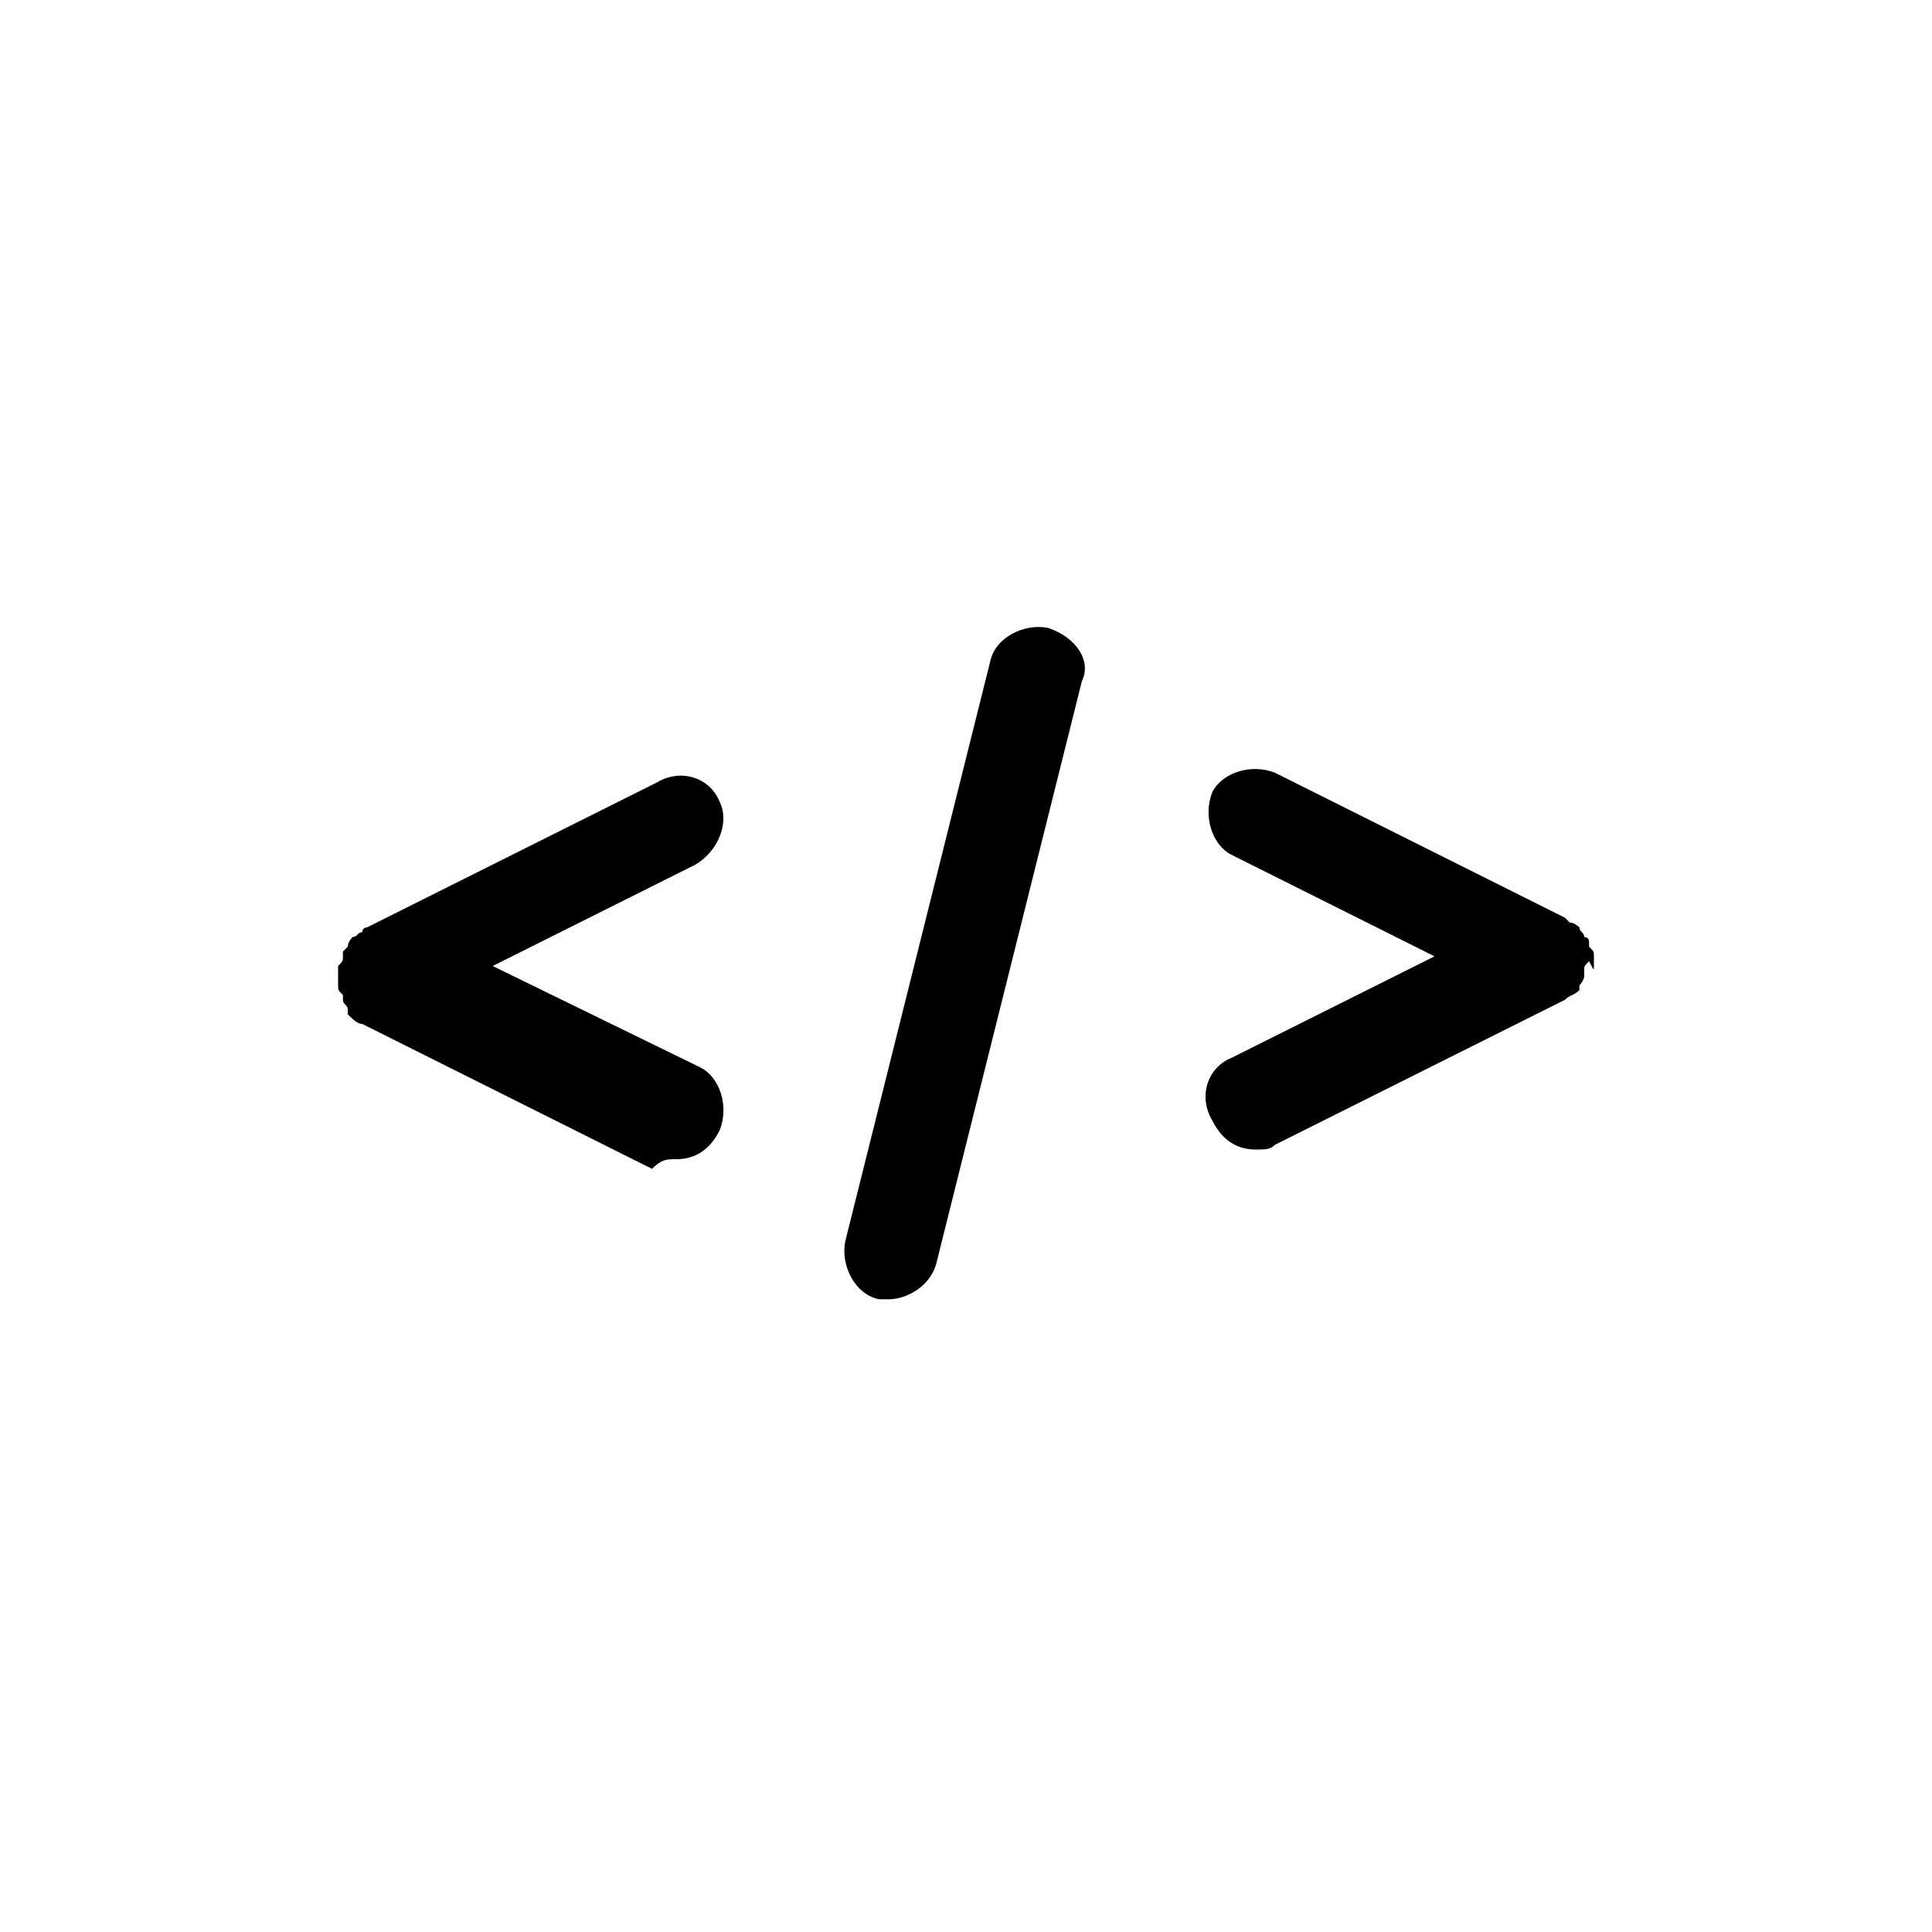
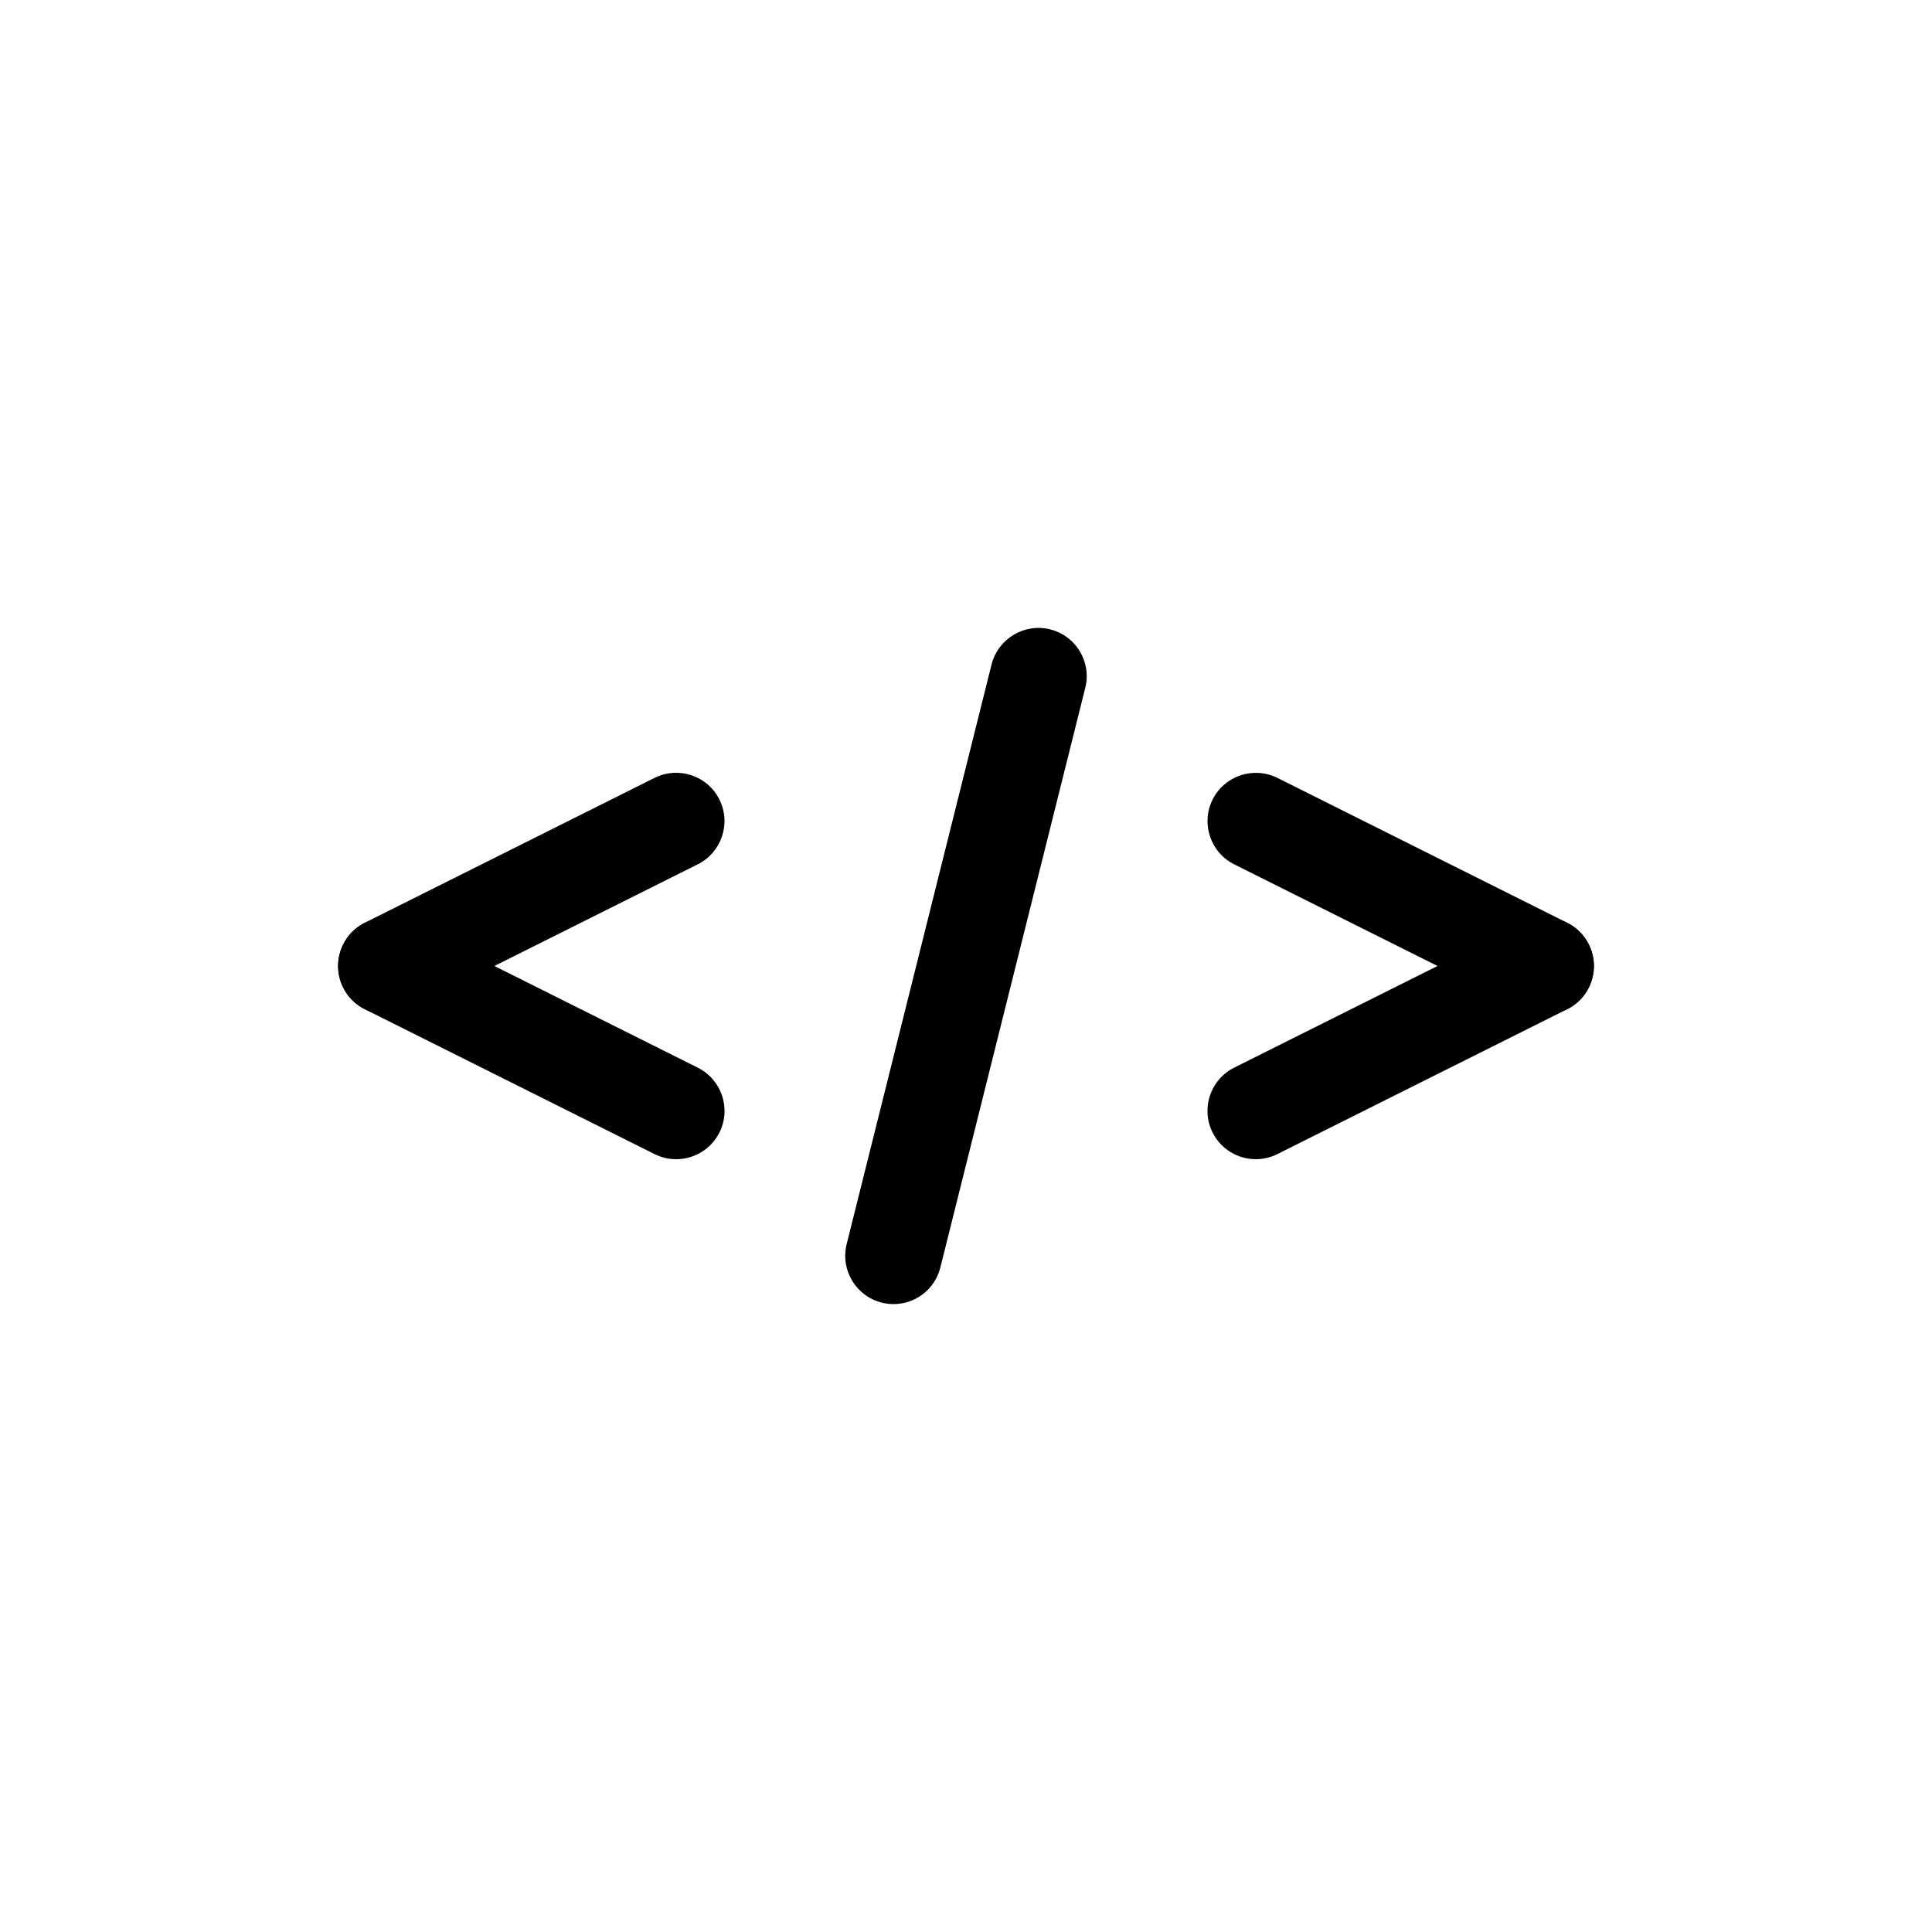
<svg xmlns="http://www.w3.org/2000/svg" version="1.1" id="Layer_1" x="0px" y="0px" viewBox="0 0 40 40" style="enable-background:new 0 0 40 40;" xml:space="preserve">
  <g>
-     <path d="M14.9,16.6c-0.2-0.5-0.8-0.7-1.3-0.4l-6,3c0,0-0.1,0-0.1,0.1c-0.1,0-0.1,0.1-0.2,0.1c0,0-0.1,0.1-0.1,0.2   c0,0-0.1,0.1-0.1,0.1c0,0,0,0,0,0.1c0,0.1,0,0.1-0.1,0.2c0,0.1,0,0.1,0,0.2c0,0.1,0,0.1,0,0.2c0,0.1,0,0.1,0.1,0.2c0,0,0,0,0,0.1   c0,0.1,0.1,0.1,0.1,0.2c0,0,0,0,0,0.1c0.1,0.1,0.2,0.2,0.3,0.2c0,0,0,0,0,0l6,3C13.7,24,13.8,24,14,24c0.4,0,0.7-0.2,0.9-0.6   c0.2-0.5,0-1.1-0.4-1.3L10.2,20l4.2-2.1C14.9,17.6,15.1,17,14.9,16.6z" />
-     <path d="M33,20c0-0.1,0-0.1,0-0.2c0-0.1,0-0.1-0.1-0.2c0,0,0,0,0-0.1c0,0,0-0.1-0.1-0.1c0-0.1-0.1-0.1-0.1-0.2c0,0-0.1-0.1-0.2-0.1   c0,0-0.1-0.1-0.1-0.1l-6-3c-0.5-0.2-1.1,0-1.3,0.4c-0.2,0.5,0,1.1,0.4,1.3l4.2,2.1l-4.2,2.1c-0.5,0.2-0.7,0.8-0.4,1.3   c0.2,0.4,0.5,0.6,0.9,0.6c0.2,0,0.3,0,0.4-0.1l6-3c0,0,0,0,0,0c0.1-0.1,0.2-0.1,0.3-0.2c0,0,0,0,0-0.1c0,0,0.1-0.1,0.1-0.2   c0,0,0,0,0-0.1c0-0.1,0-0.1,0.1-0.2C33,20.1,33,20.1,33,20z" />
-     <path d="M21.7,13c-0.5-0.1-1.1,0.2-1.2,0.7l-3,12c-0.1,0.5,0.2,1.1,0.7,1.2c0.1,0,0.2,0,0.2,0c0.4,0,0.9-0.3,1-0.8l3-12   C22.6,13.7,22.3,13.2,21.7,13z" />
+     <g>
+       <g>
+         <path d="M8.001,21c-0.367,0-0.72-0.202-0.896-0.553c-0.247-0.494-0.047-1.095,0.447-1.342l6-3     c0.496-0.246,1.095-0.047,1.342,0.447c0.247,0.494,0.047,1.095-0.447,1.342l-6,3C8.304,20.966,8.151,21,8.001,21z" />
+       </g>
+       <g>
+         <path d="M13.999,24c-0.15,0-0.303-0.034-0.446-0.105l-6-3c-0.494-0.247-0.694-0.848-0.447-1.342     c0.247-0.493,0.847-0.693,1.342-0.447l6,3c0.494,0.247,0.694,0.848,0.447,1.342C14.719,23.798,14.366,24,13.999,24z" />
+       </g>
+     </g>
+     <g>
+       <g>
+         <path d="M31.999,21c-0.15,0-0.303-0.034-0.446-0.105l-6-3c-0.494-0.247-0.694-0.848-0.447-1.342     c0.248-0.494,0.847-0.692,1.342-0.447l6,3c0.494,0.247,0.694,0.848,0.447,1.342C32.719,20.798,32.366,21,31.999,21z" />
+       </g>
+       <g>
+         <path d="M26.001,24c-0.367,0-0.72-0.202-0.896-0.553c-0.247-0.494-0.047-1.095,0.447-1.342l6-3     c0.495-0.246,1.094-0.048,1.342,0.447c0.247,0.494,0.047,1.095-0.447,1.342l-6,3C26.304,23.966,26.151,24,26.001,24z" />
+       </g>
+     </g>
+     <g>
+       <path d="M18.501,27c-0.081,0-0.162-0.01-0.244-0.03c-0.536-0.134-0.861-0.677-0.728-1.212l3-12    c0.135-0.536,0.68-0.861,1.213-0.728c0.536,0.134,0.862,0.677,0.727,1.212l-3,12C19.356,26.697,18.949,27,18.501,27z" />
+     </g>
  </g>
</svg>
